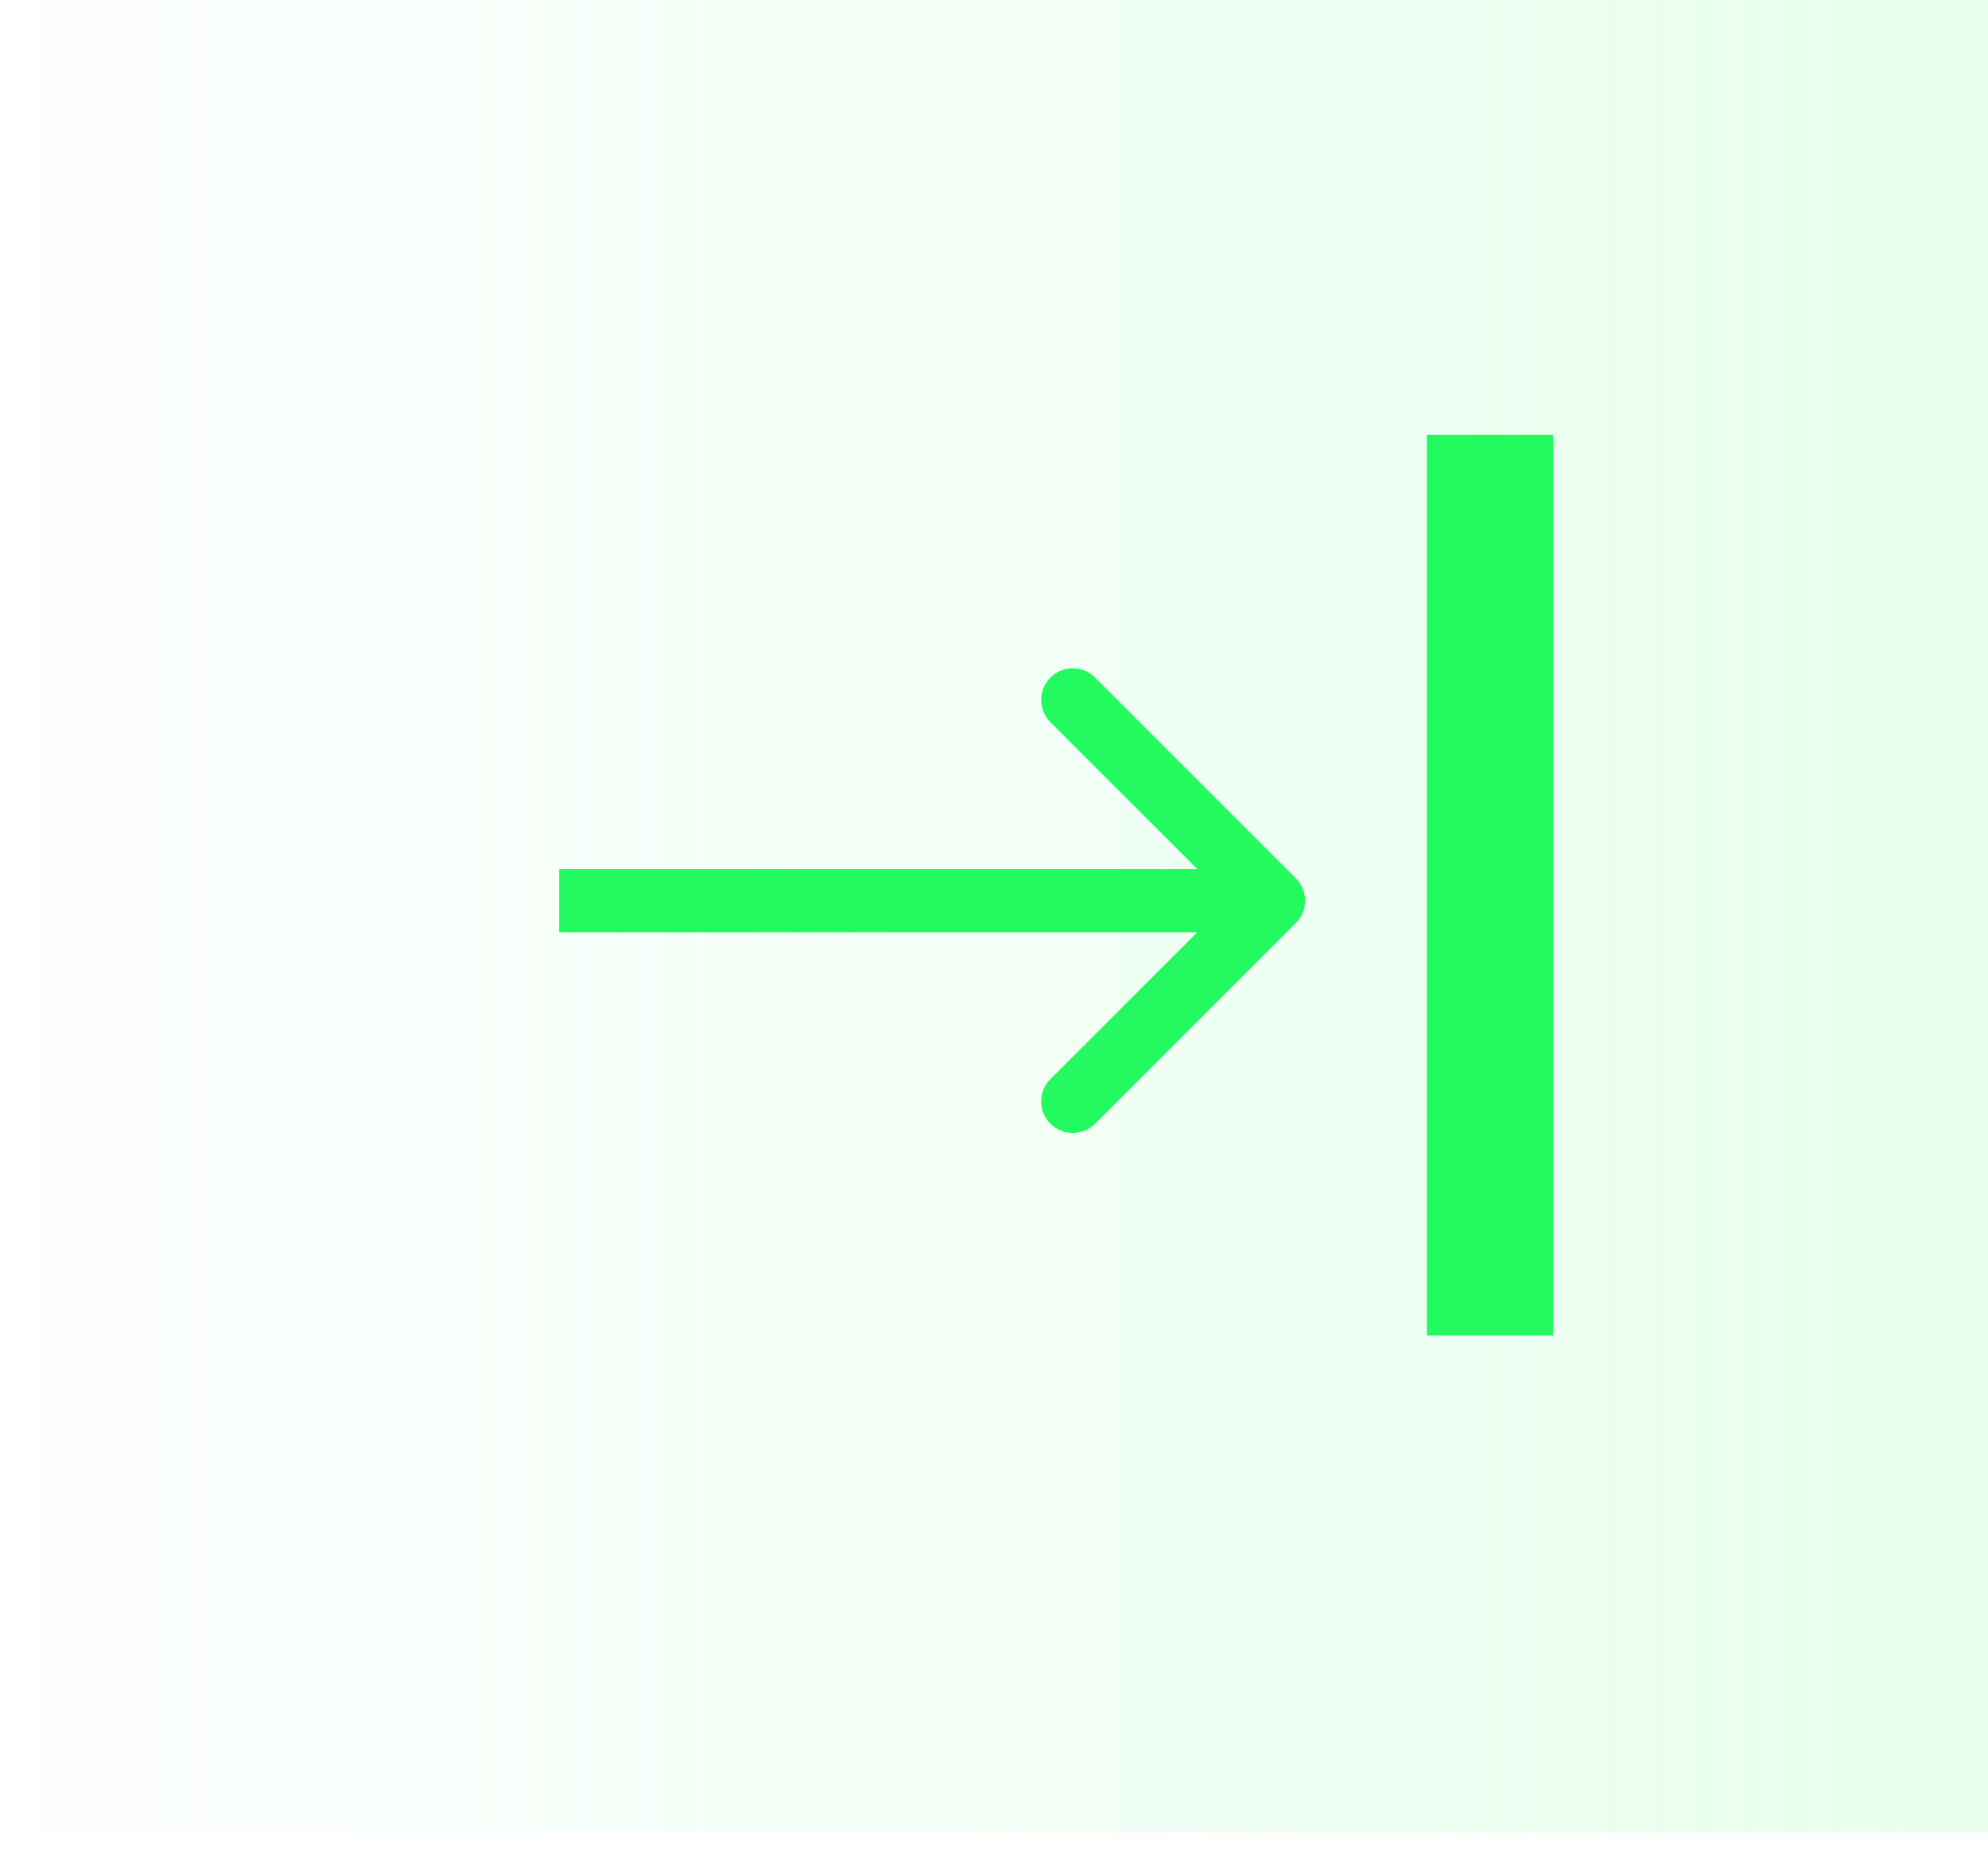
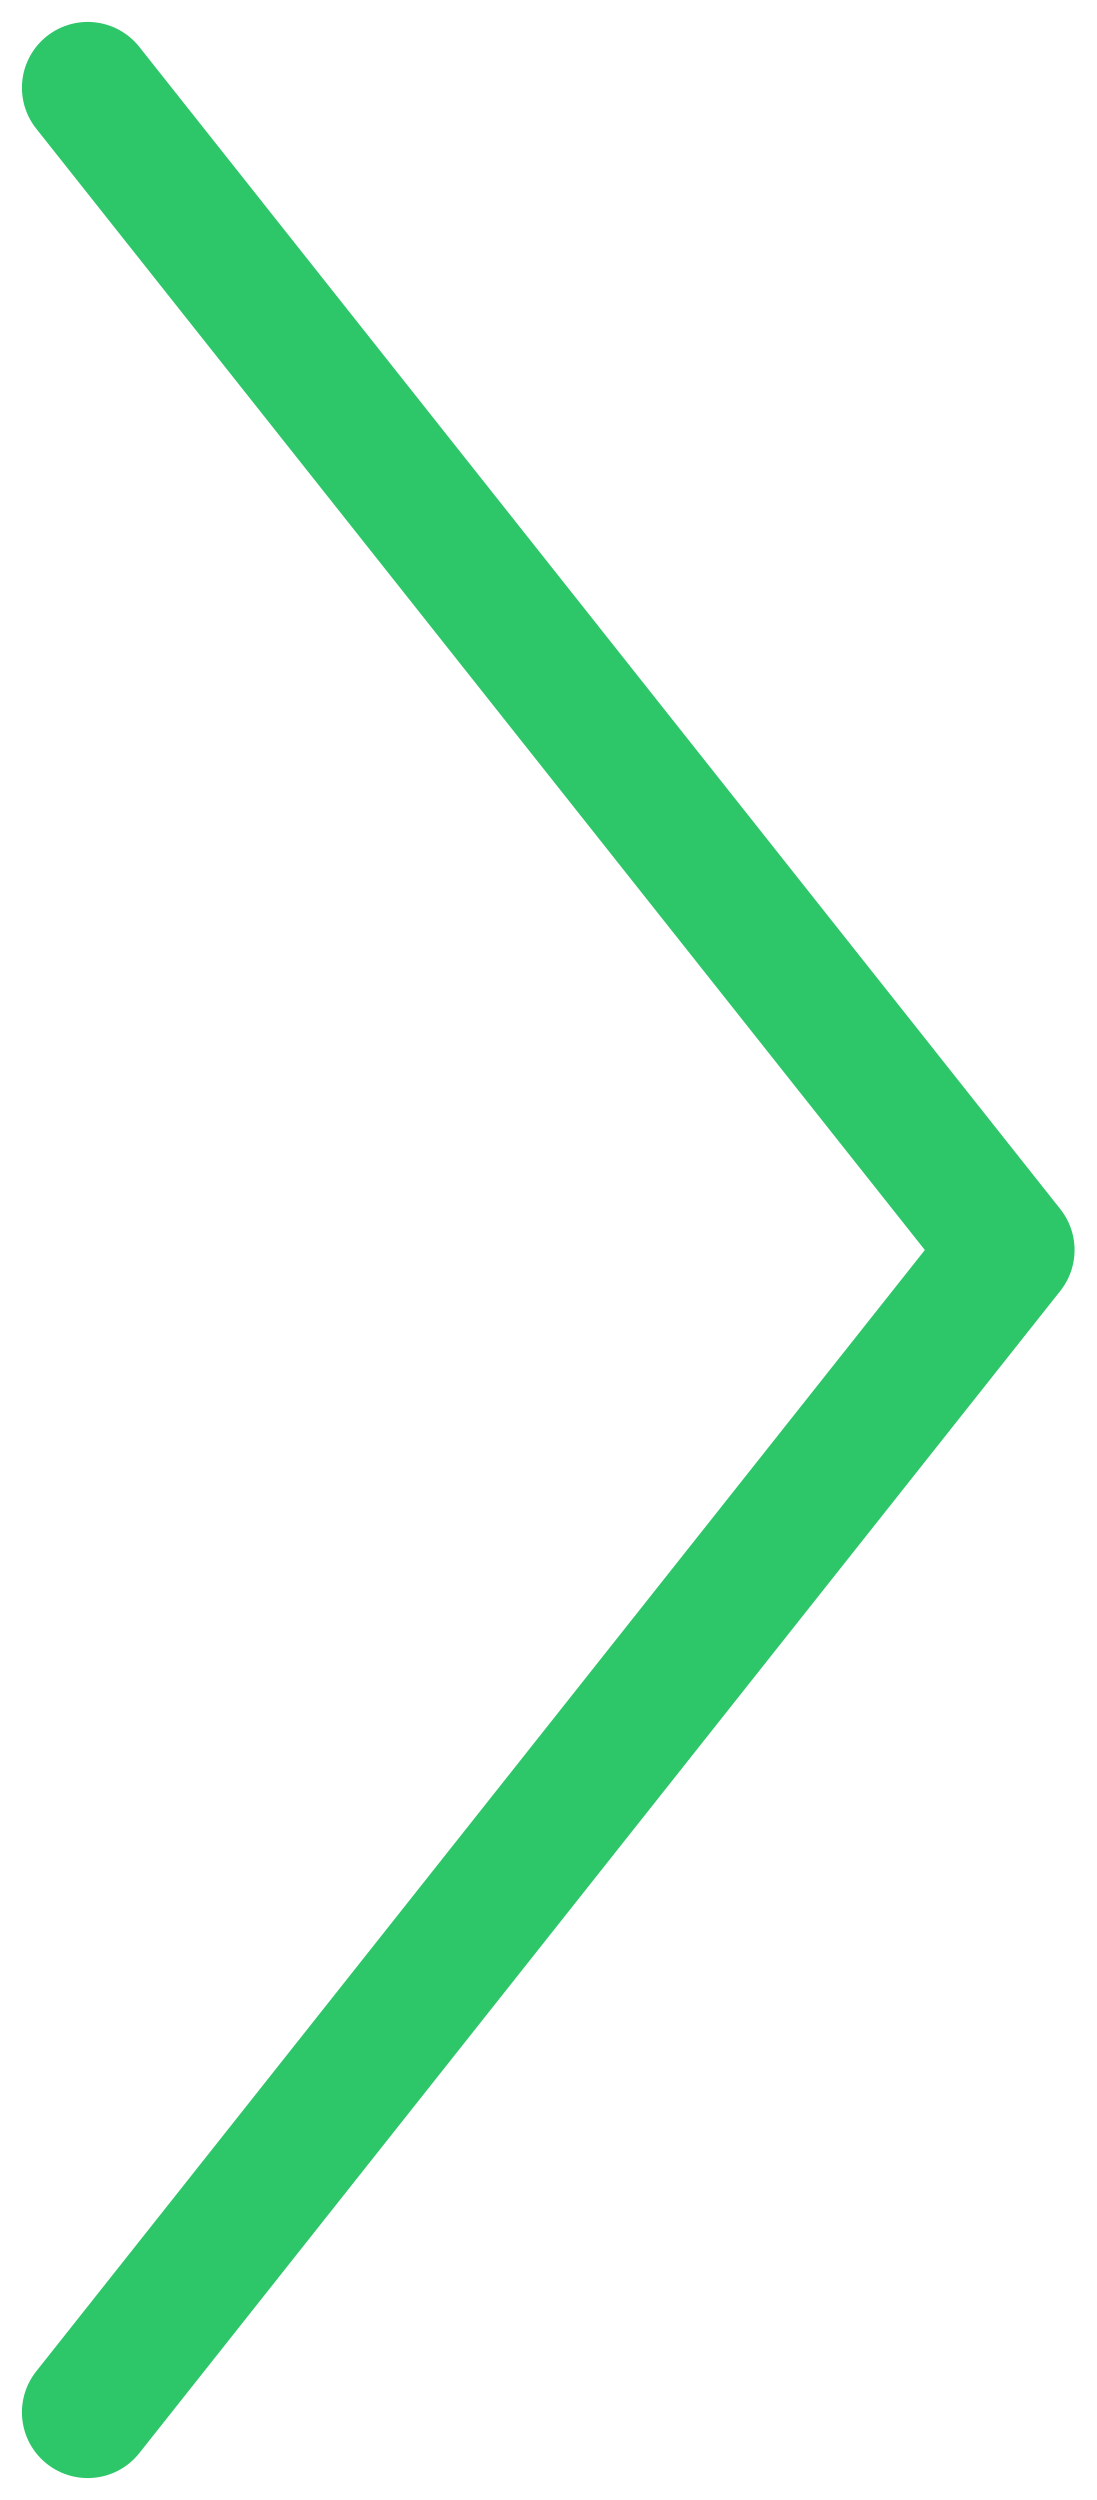
- <svg xmlns="http://www.w3.org/2000/svg" width="63" height="59" viewBox="0 0 63 59" fill="none">
-   <rect width="63" height="58.078" transform="matrix(-1 0 0 1 63 0)" fill="url(#paint0_linear_474_812)" />
-   <line y1="-2" x2="28.547" y2="-2" transform="matrix(0 1 1 0 49.2188 13.7812)" stroke="#22FA5F" stroke-width="4" />
-   <path d="M41.066 27.84C41.457 28.23 41.457 28.863 41.066 29.254L34.703 35.618C34.312 36.008 33.679 36.008 33.288 35.618C32.898 35.227 32.898 34.594 33.288 34.204L38.945 28.547L33.288 22.89C32.898 22.5 32.898 21.866 33.288 21.476C33.679 21.085 34.312 21.085 34.703 21.476L41.066 27.84ZM17.719 27.547L40.359 27.547V29.547L17.719 29.547V27.547Z" fill="#22FA5F" />
-   <defs>
-     <linearGradient id="paint0_linear_474_812" x1="3.83762e-07" y1="29.531" x2="65.461" y2="29.531" gradientUnits="userSpaceOnUse">
-       <stop stop-color="#78FE9E" stop-opacity="0.18" />
-       <stop offset="1" stop-color="#6BFF95" stop-opacity="0" />
-     </linearGradient>
-   </defs>
+ <svg xmlns="http://www.w3.org/2000/svg" width="25" height="57" viewBox="0 0 25 57" fill="none">
+   <path d="M2 55L23 28.5L2 2" stroke="#2DC669" stroke-width="3" stroke-linecap="round" stroke-linejoin="round" />
</svg>
